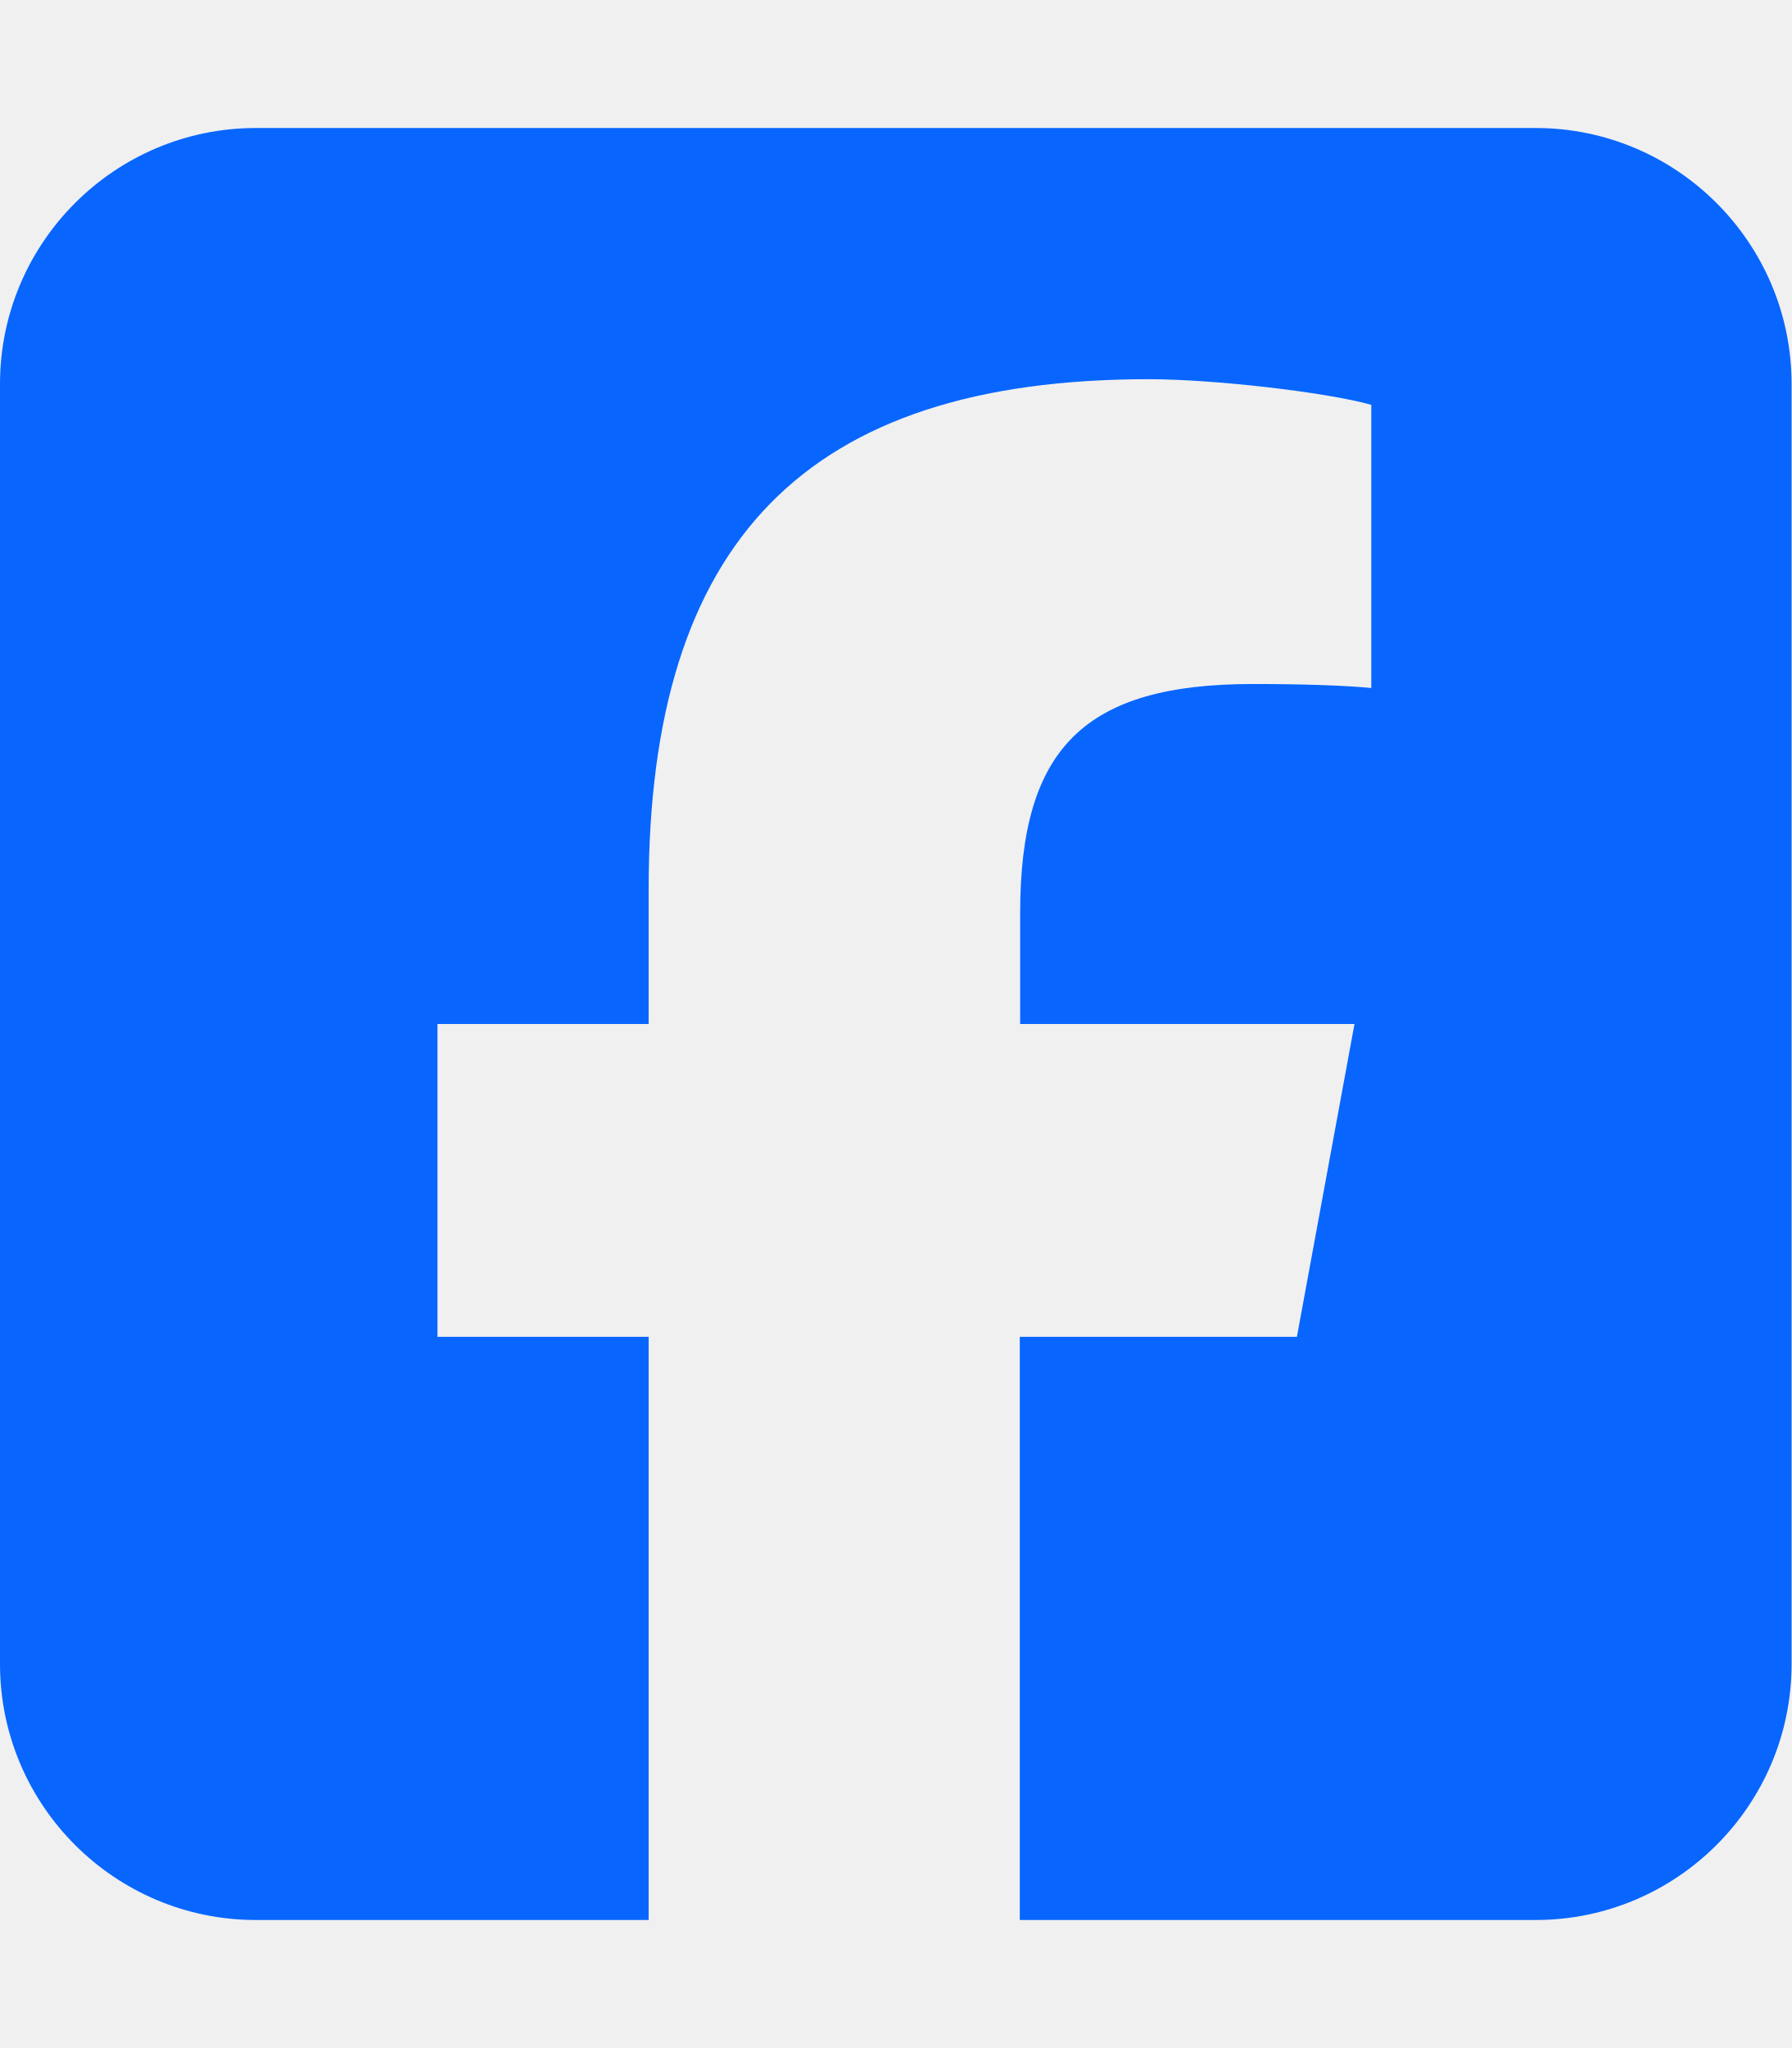
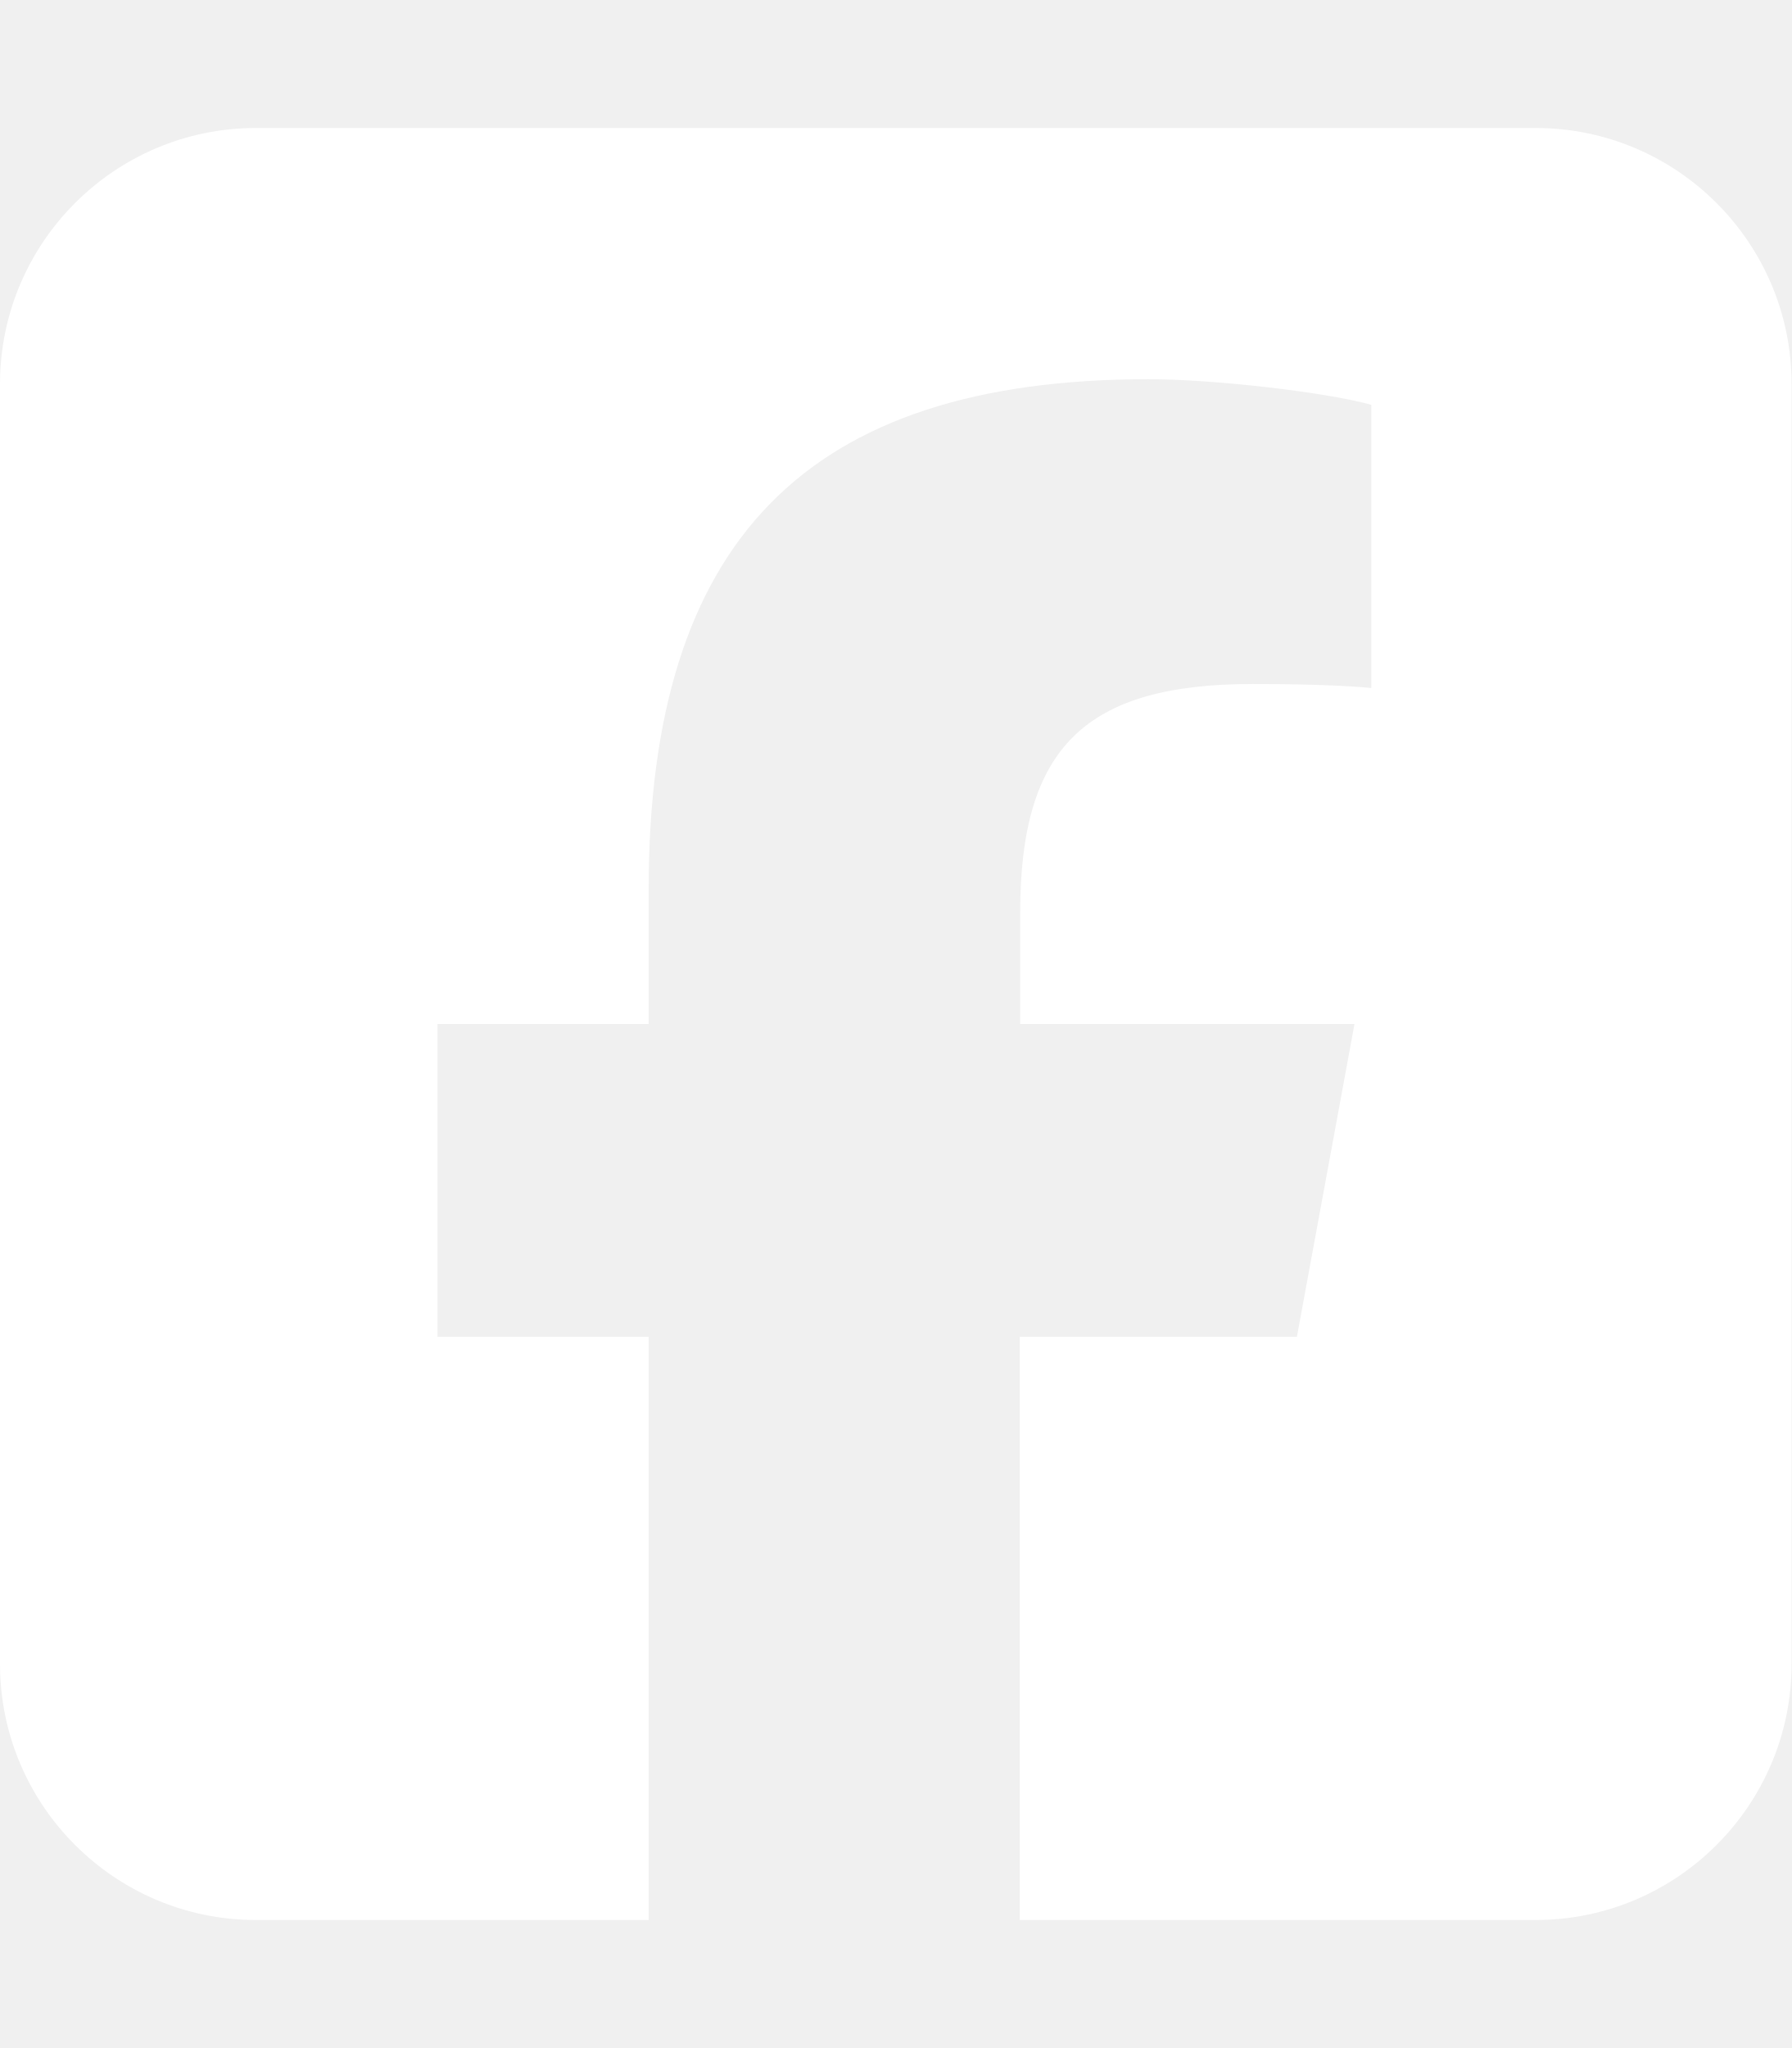
<svg xmlns="http://www.w3.org/2000/svg" viewBox="0 0 448 512">
-   <path fill="#0866ff" d="M64 32C28.7 32 0 60.7 0 96V416c0 35.3 28.7 64 64 64h98.2V334.2H109.4V256h52.8V222.3c0-87.1 39.4-127.5 125-127.5c16.2 0 44.2 3.2 55.7 6.4V172c-6-.6-16.5-1-29.6-1c-42 0-58.2 15.9-58.2 57.2V256h83.6l-14.4 78.2H255V480H384c35.3 0 64-28.7 64-64V96c0-35.3-28.7-64-64-64H64z" />
+   <path fill="#ffffff" d="M64 32C28.7 32 0 60.7 0 96V416c0 35.3 28.7 64 64 64h98.2V334.2H109.4V256h52.8V222.3c0-87.1 39.4-127.5 125-127.5c16.2 0 44.2 3.2 55.7 6.4V172c-6-.6-16.5-1-29.6-1c-42 0-58.2 15.9-58.2 57.2V256h83.6l-14.4 78.2H255V480H384c35.3 0 64-28.7 64-64V96c0-35.3-28.7-64-64-64H64z" />
</svg>
